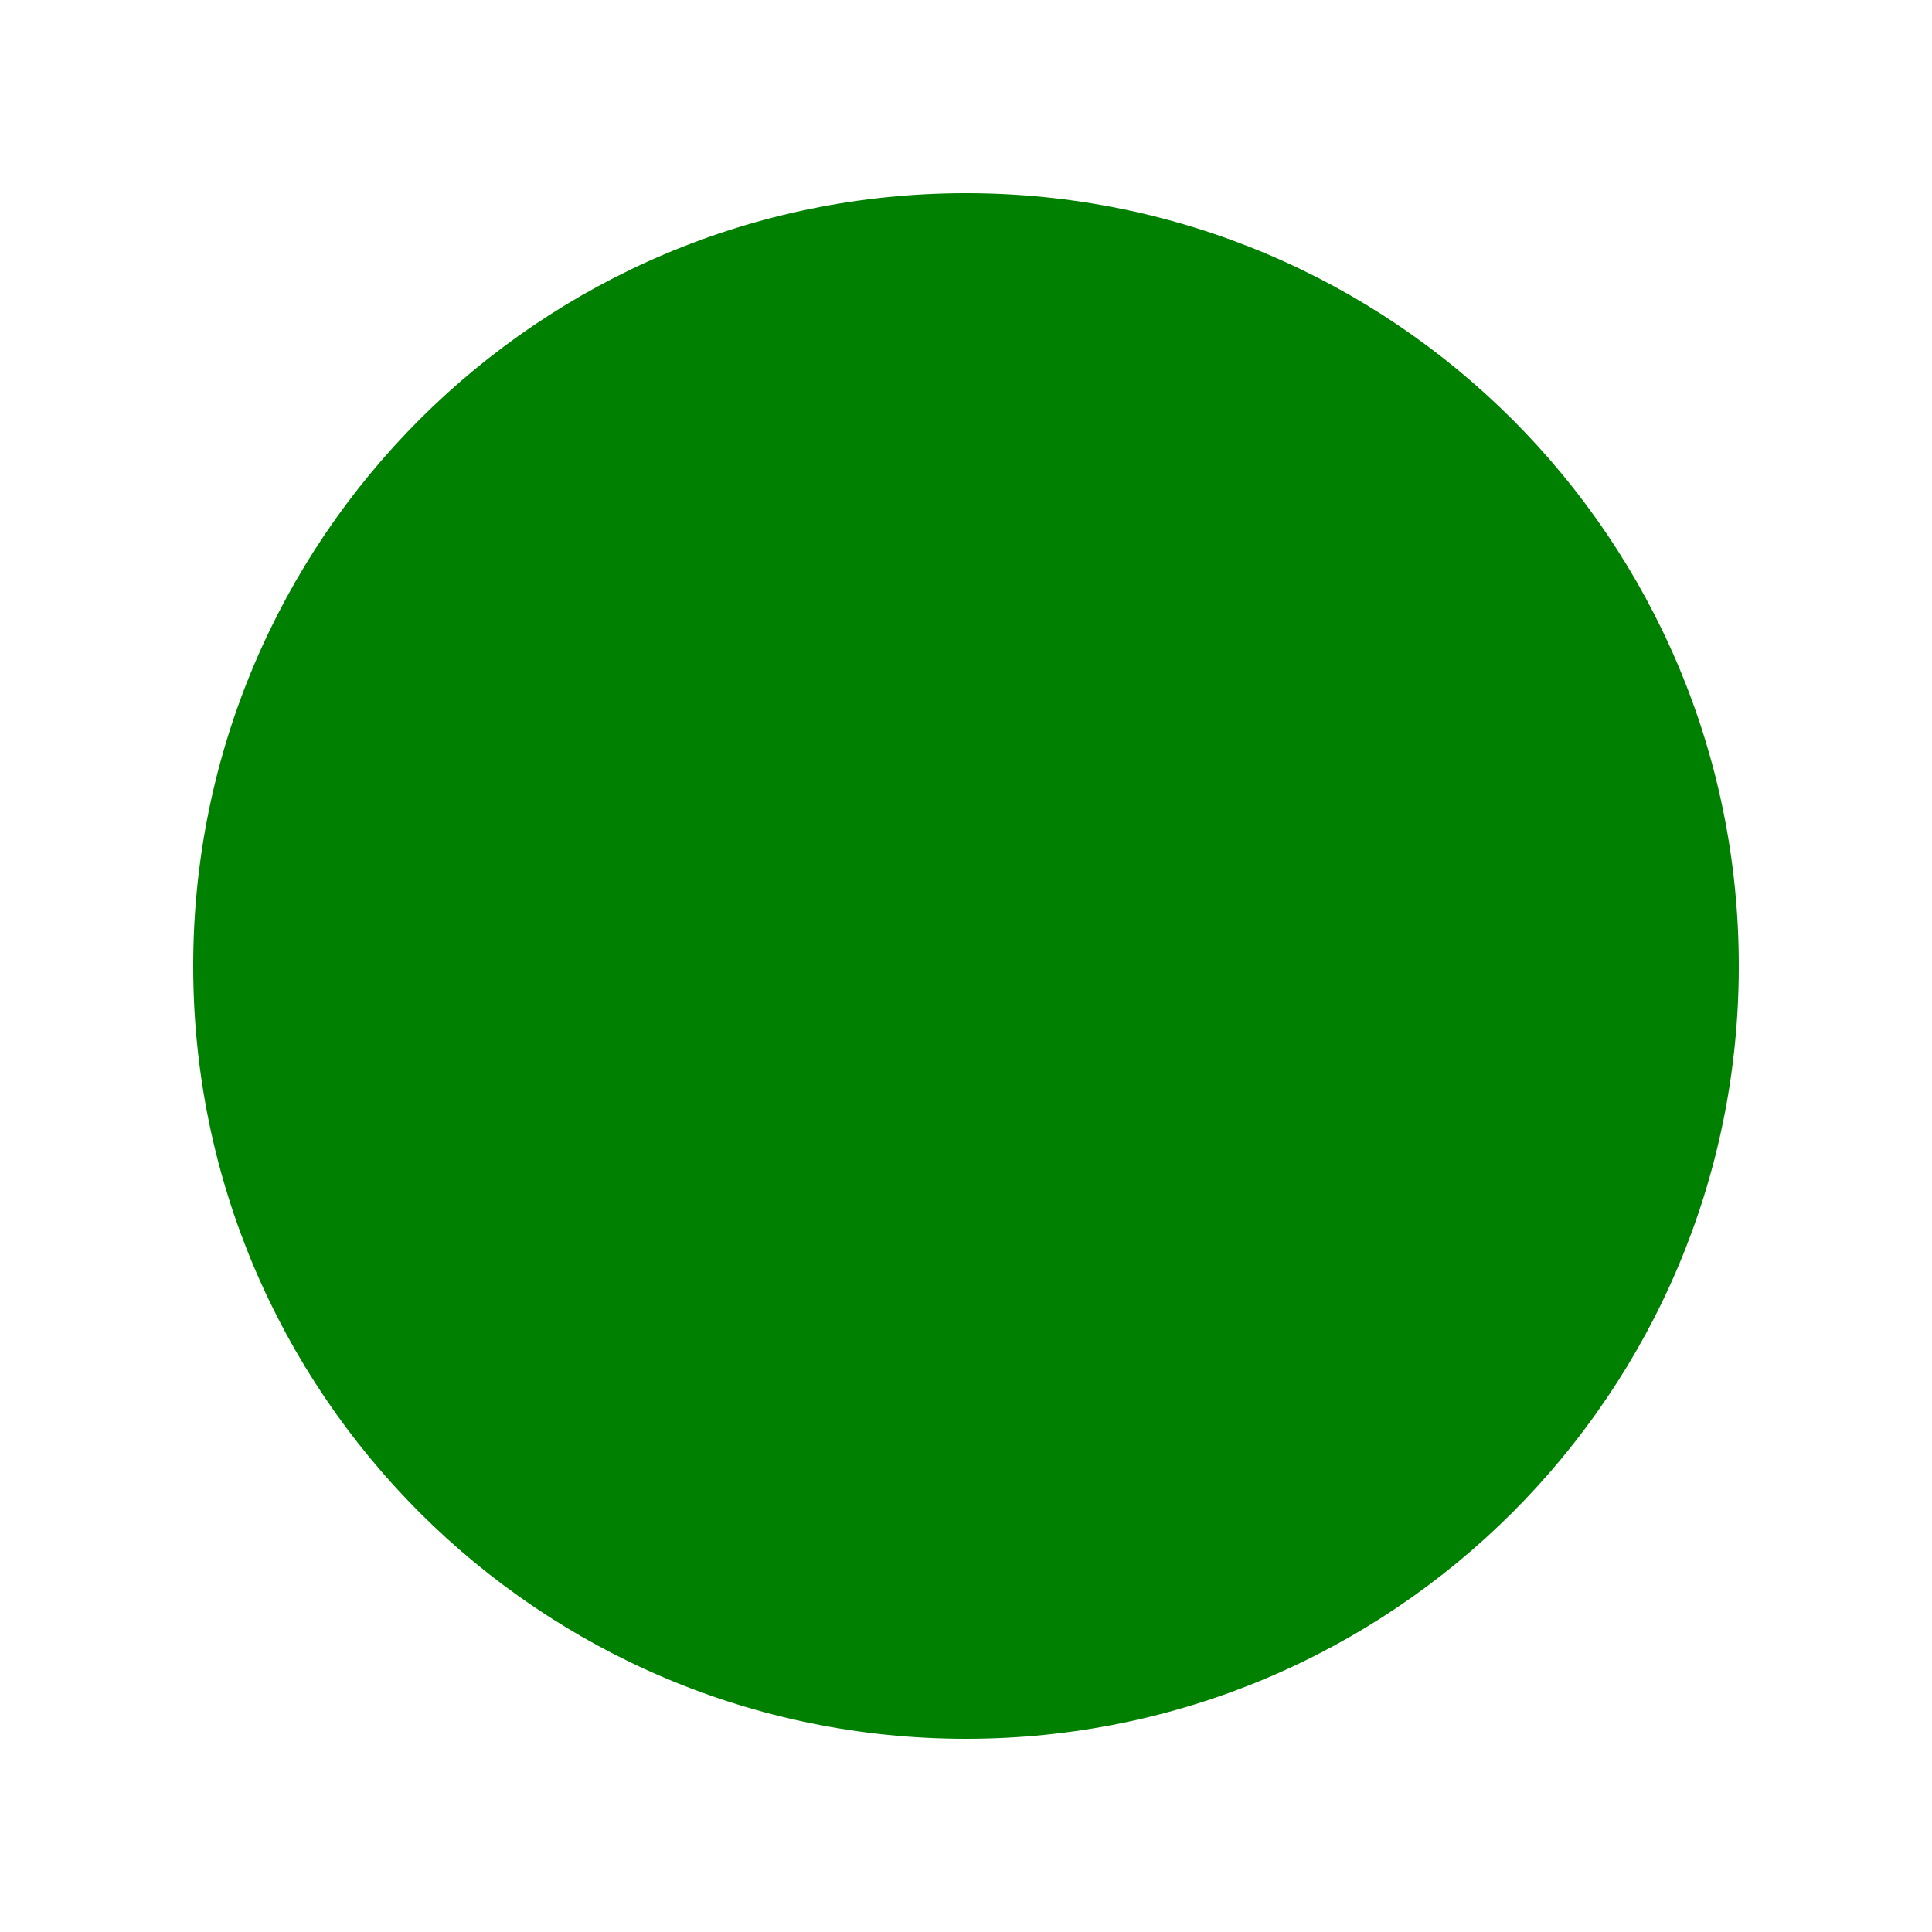
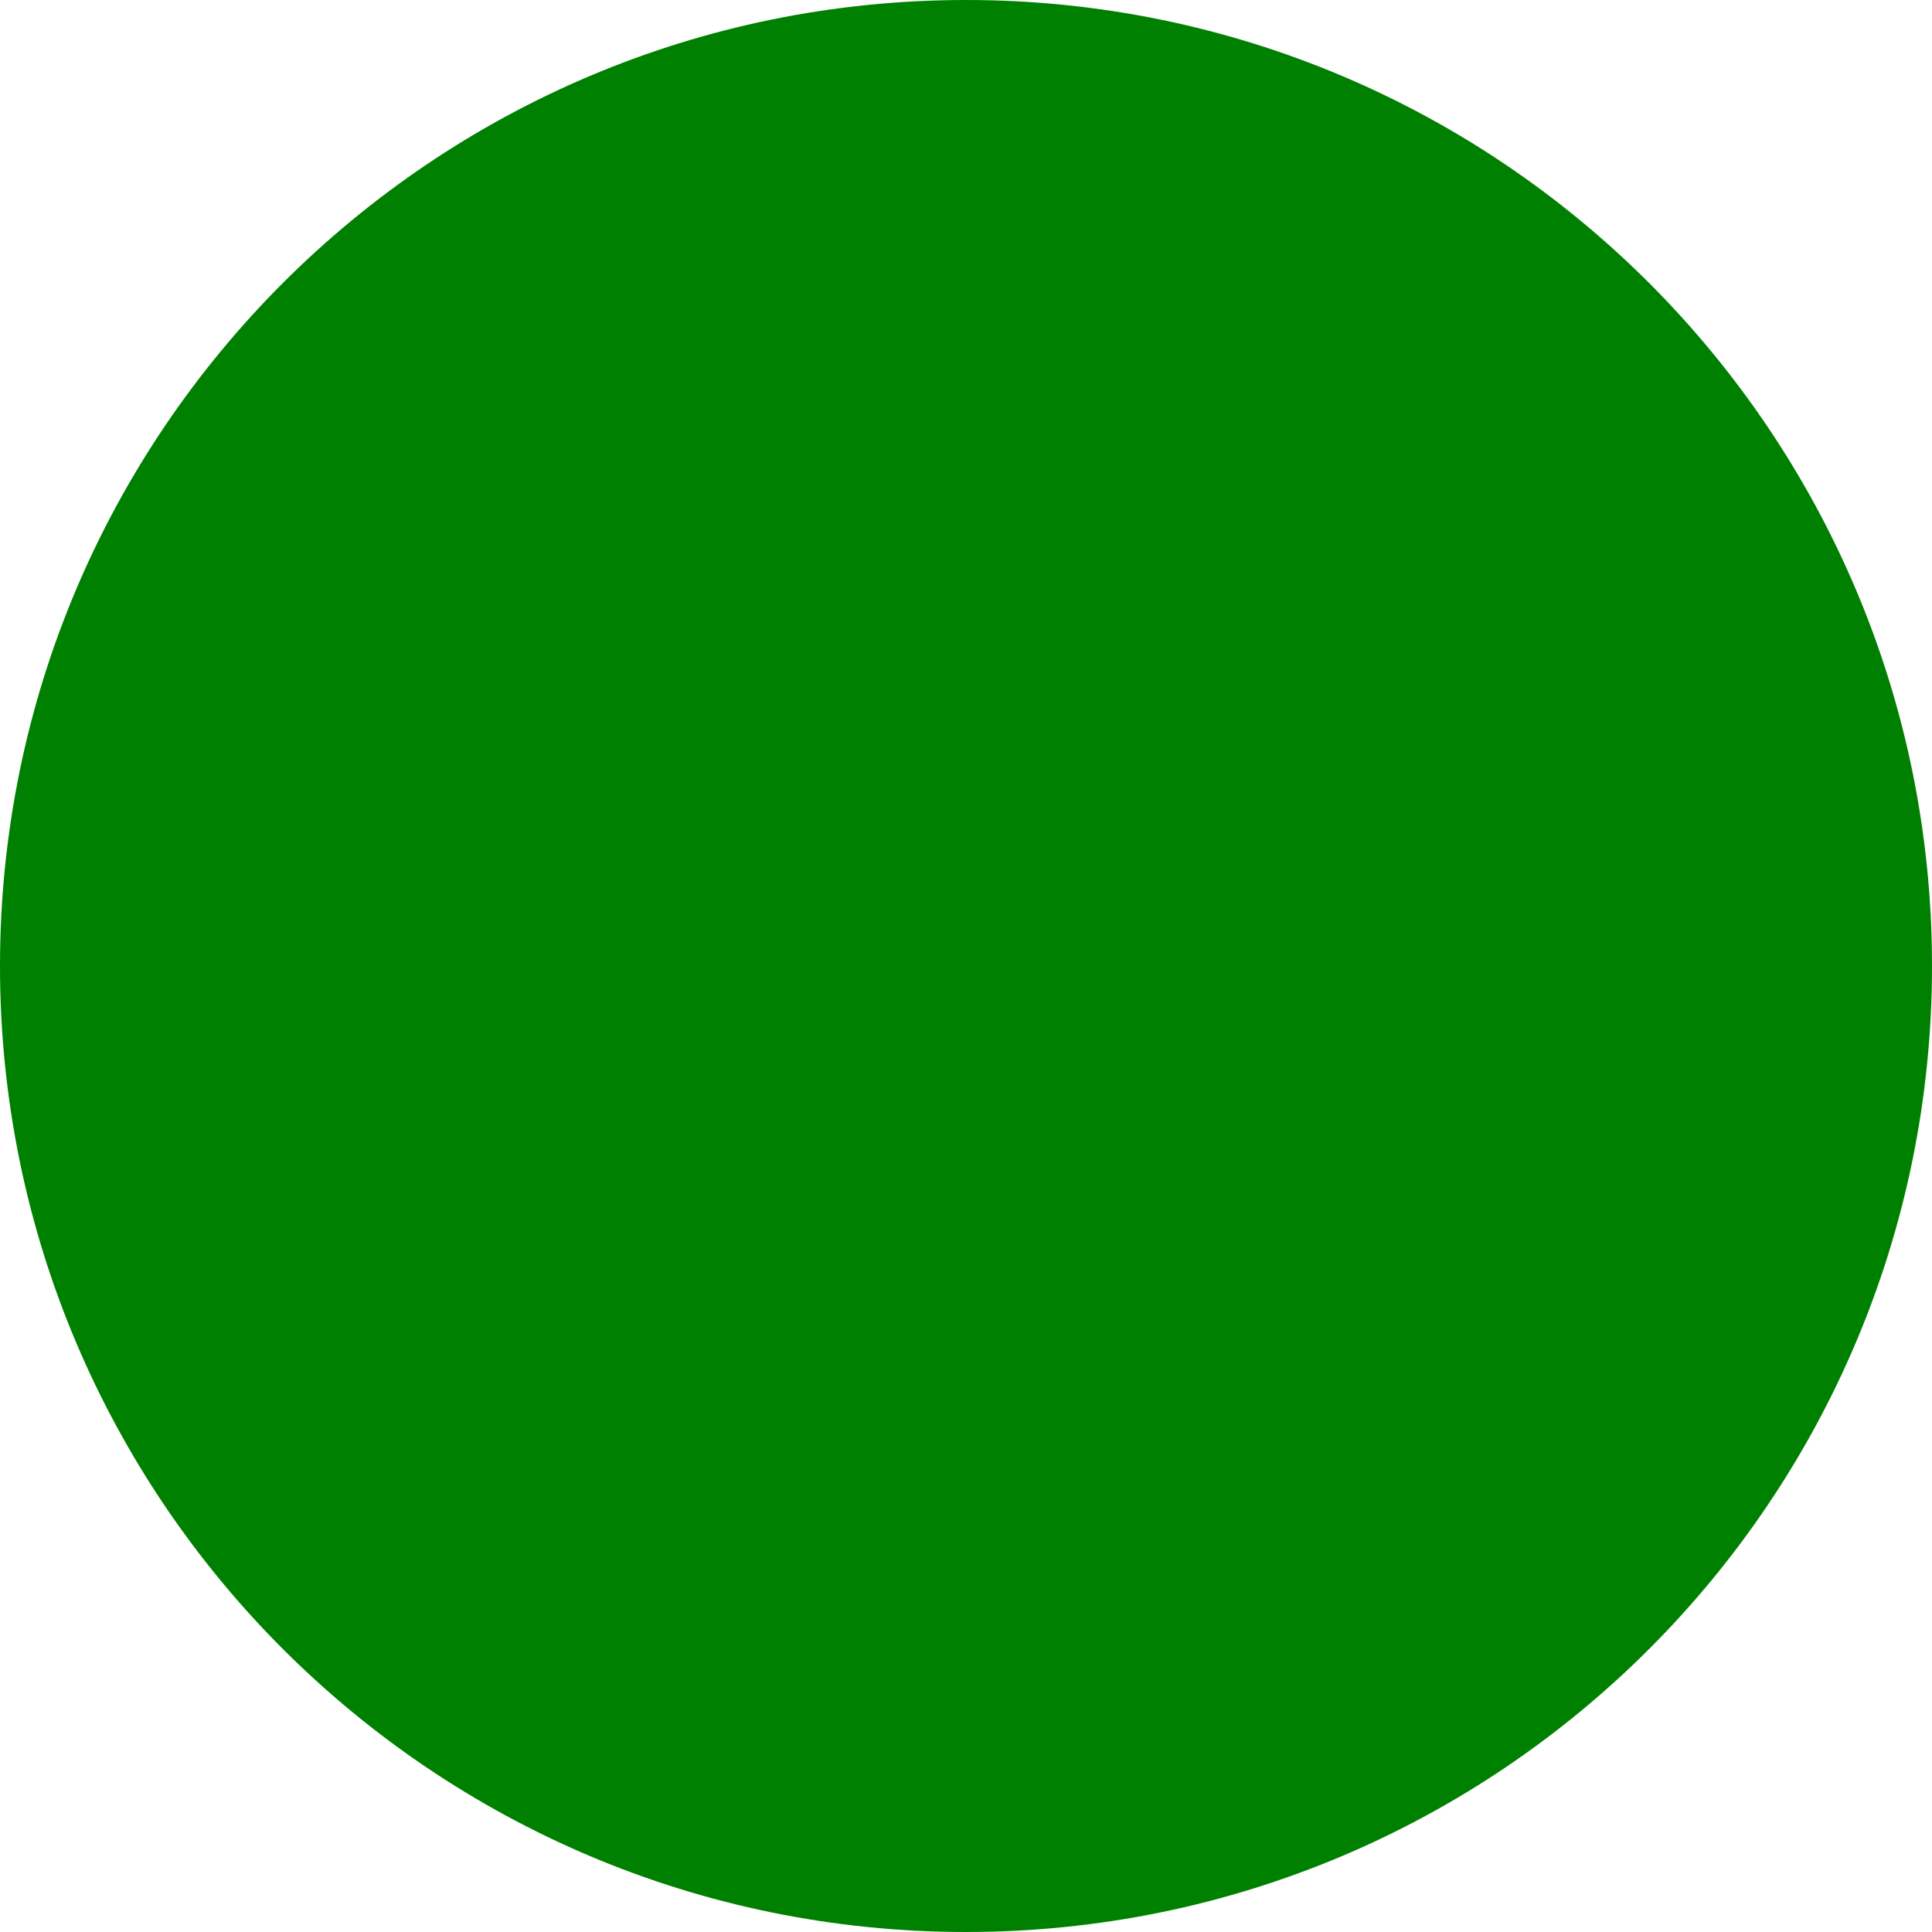
- <svg xmlns="http://www.w3.org/2000/svg" id="svg8" version="1.1" viewBox="0 0 10 10" height="10mm" width="10mm">
+ <svg xmlns="http://www.w3.org/2000/svg" width="8mm" height="8mm" viewBox="0 0 8 8" version="1.1" id="svg8">
  <defs id="defs2" />
-   <g id="layer1">
-     <circle r="4" cy="5" cx="5" id="path18" style="fill:#008000;stroke-width:0.797;stroke-miterlimit:10" />
+   <g transform="translate(-2,-2)" style="opacity:1" id="layer1">
+     <circle style="fill:#008000;stroke-width:0.797;stroke-miterlimit:10" id="path18" cx="6" cy="6" r="4" />
  </g>
</svg>
